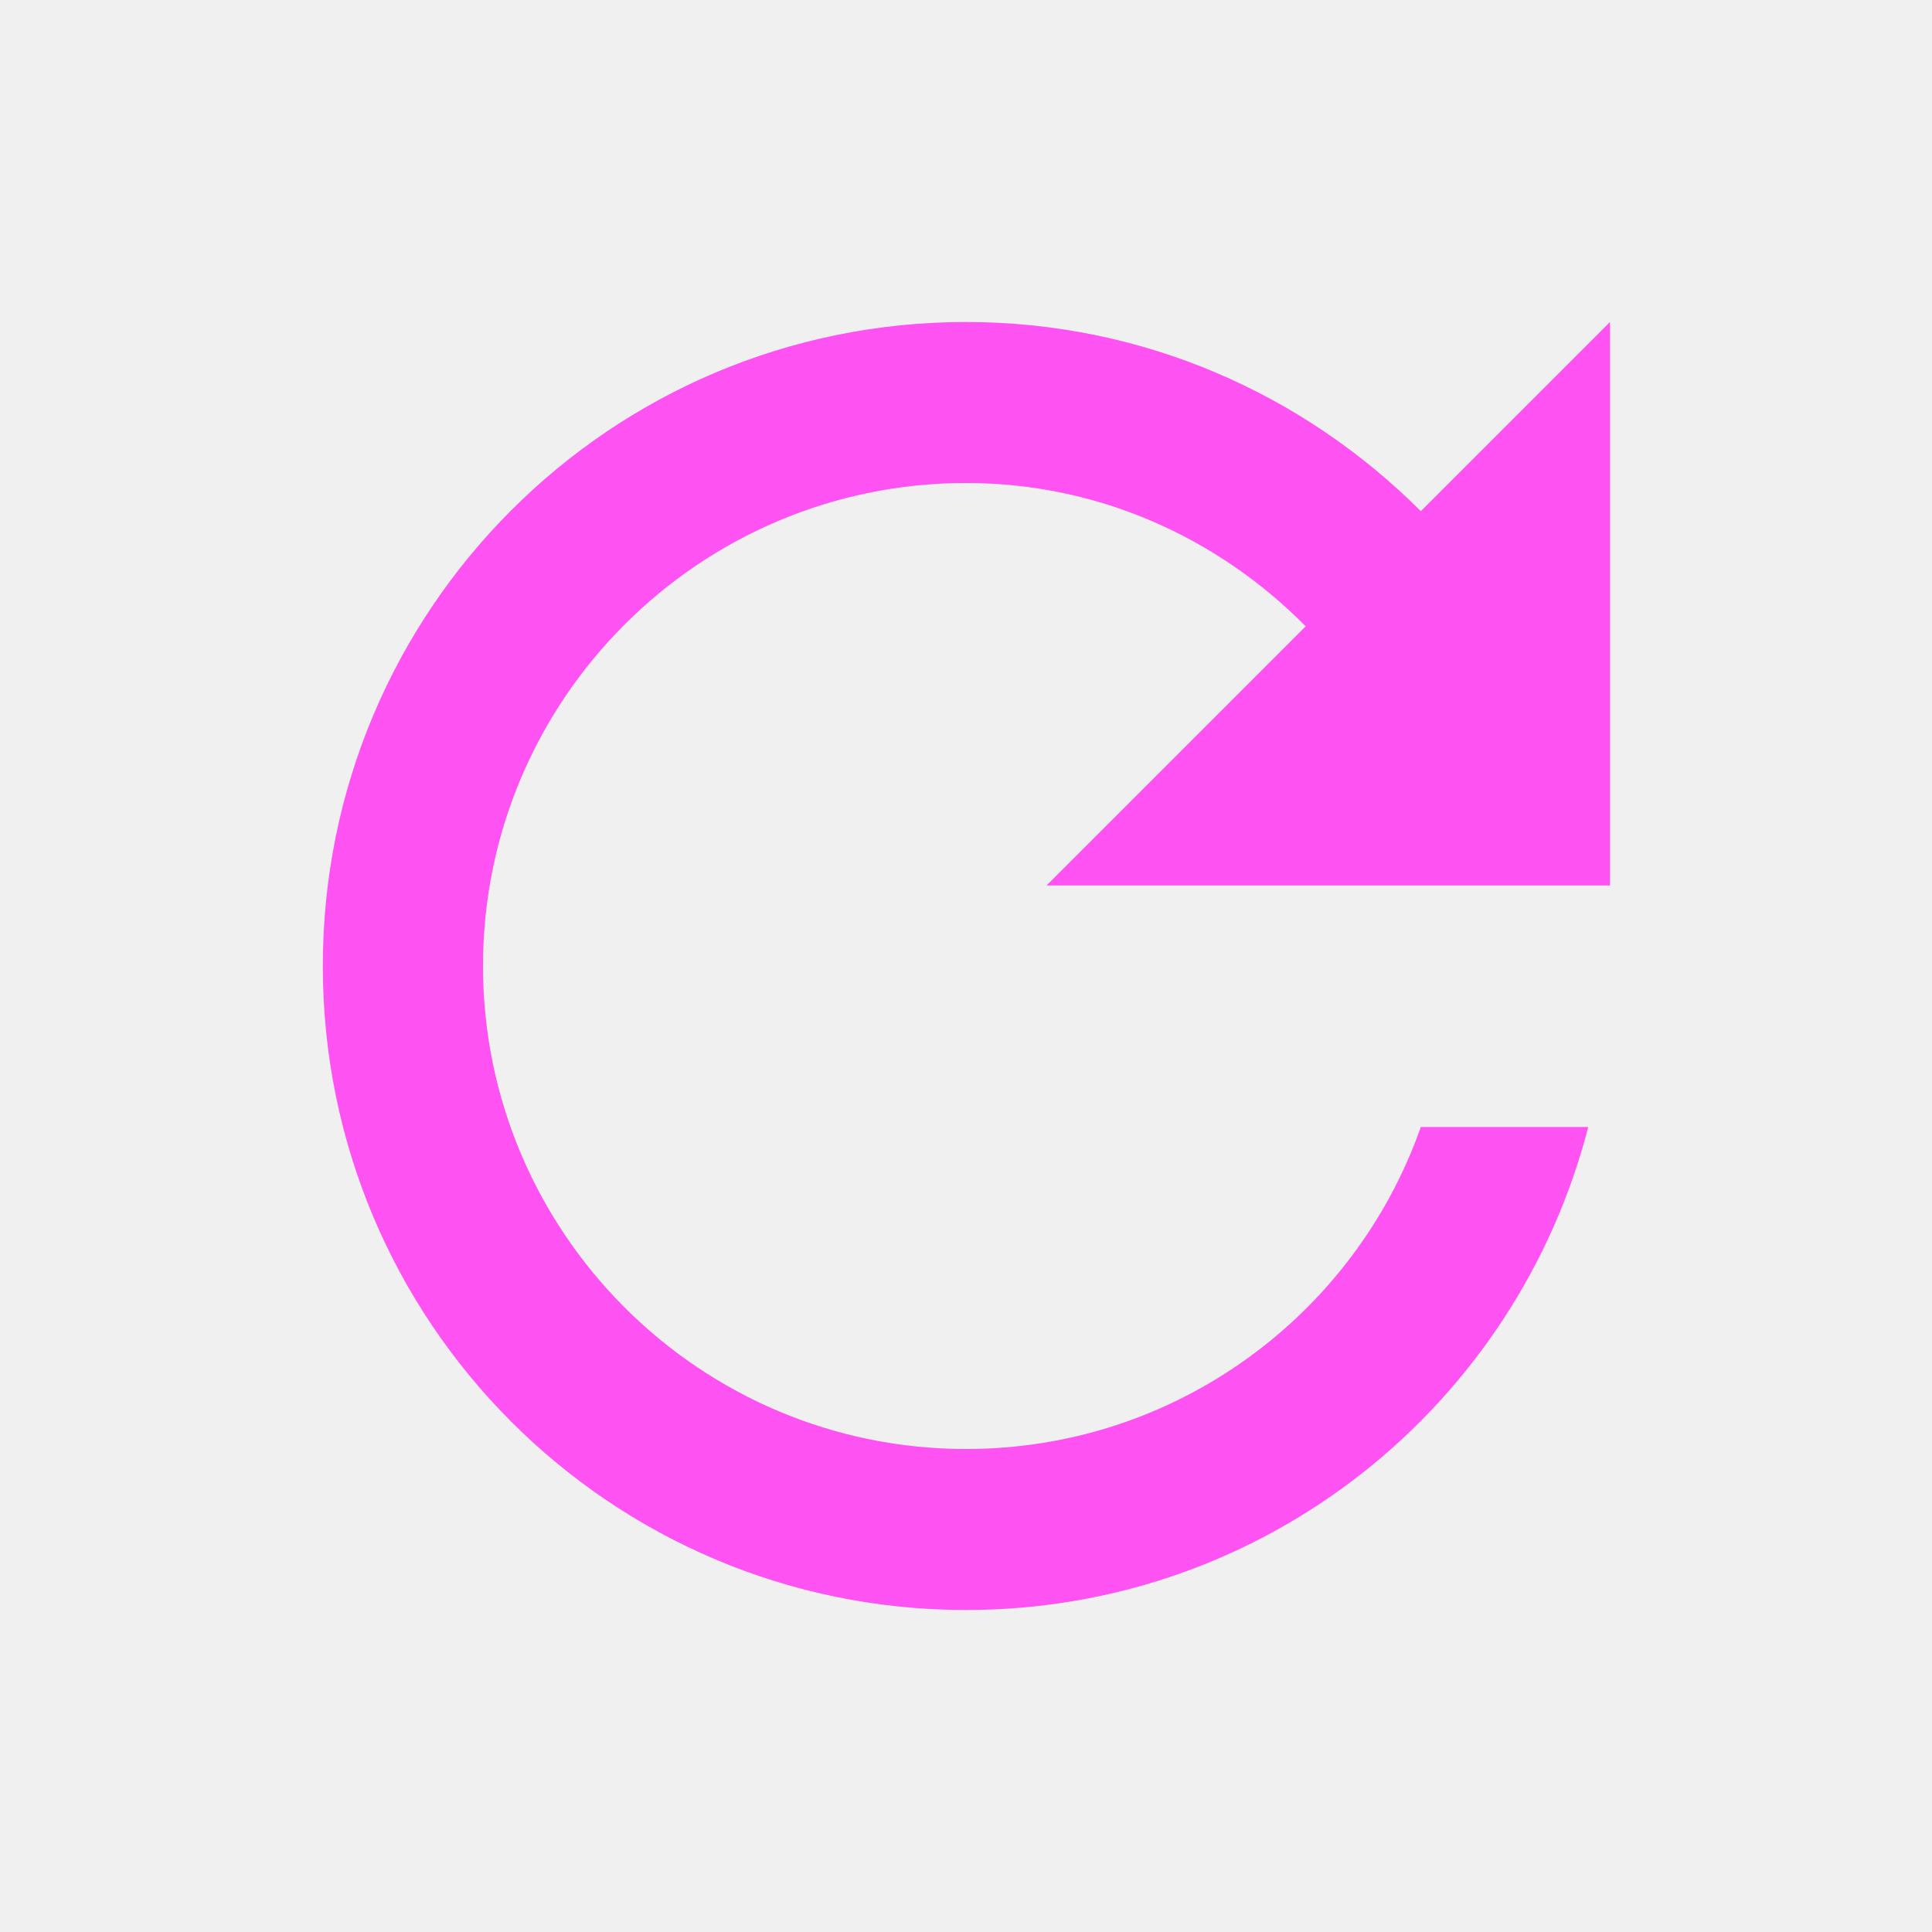
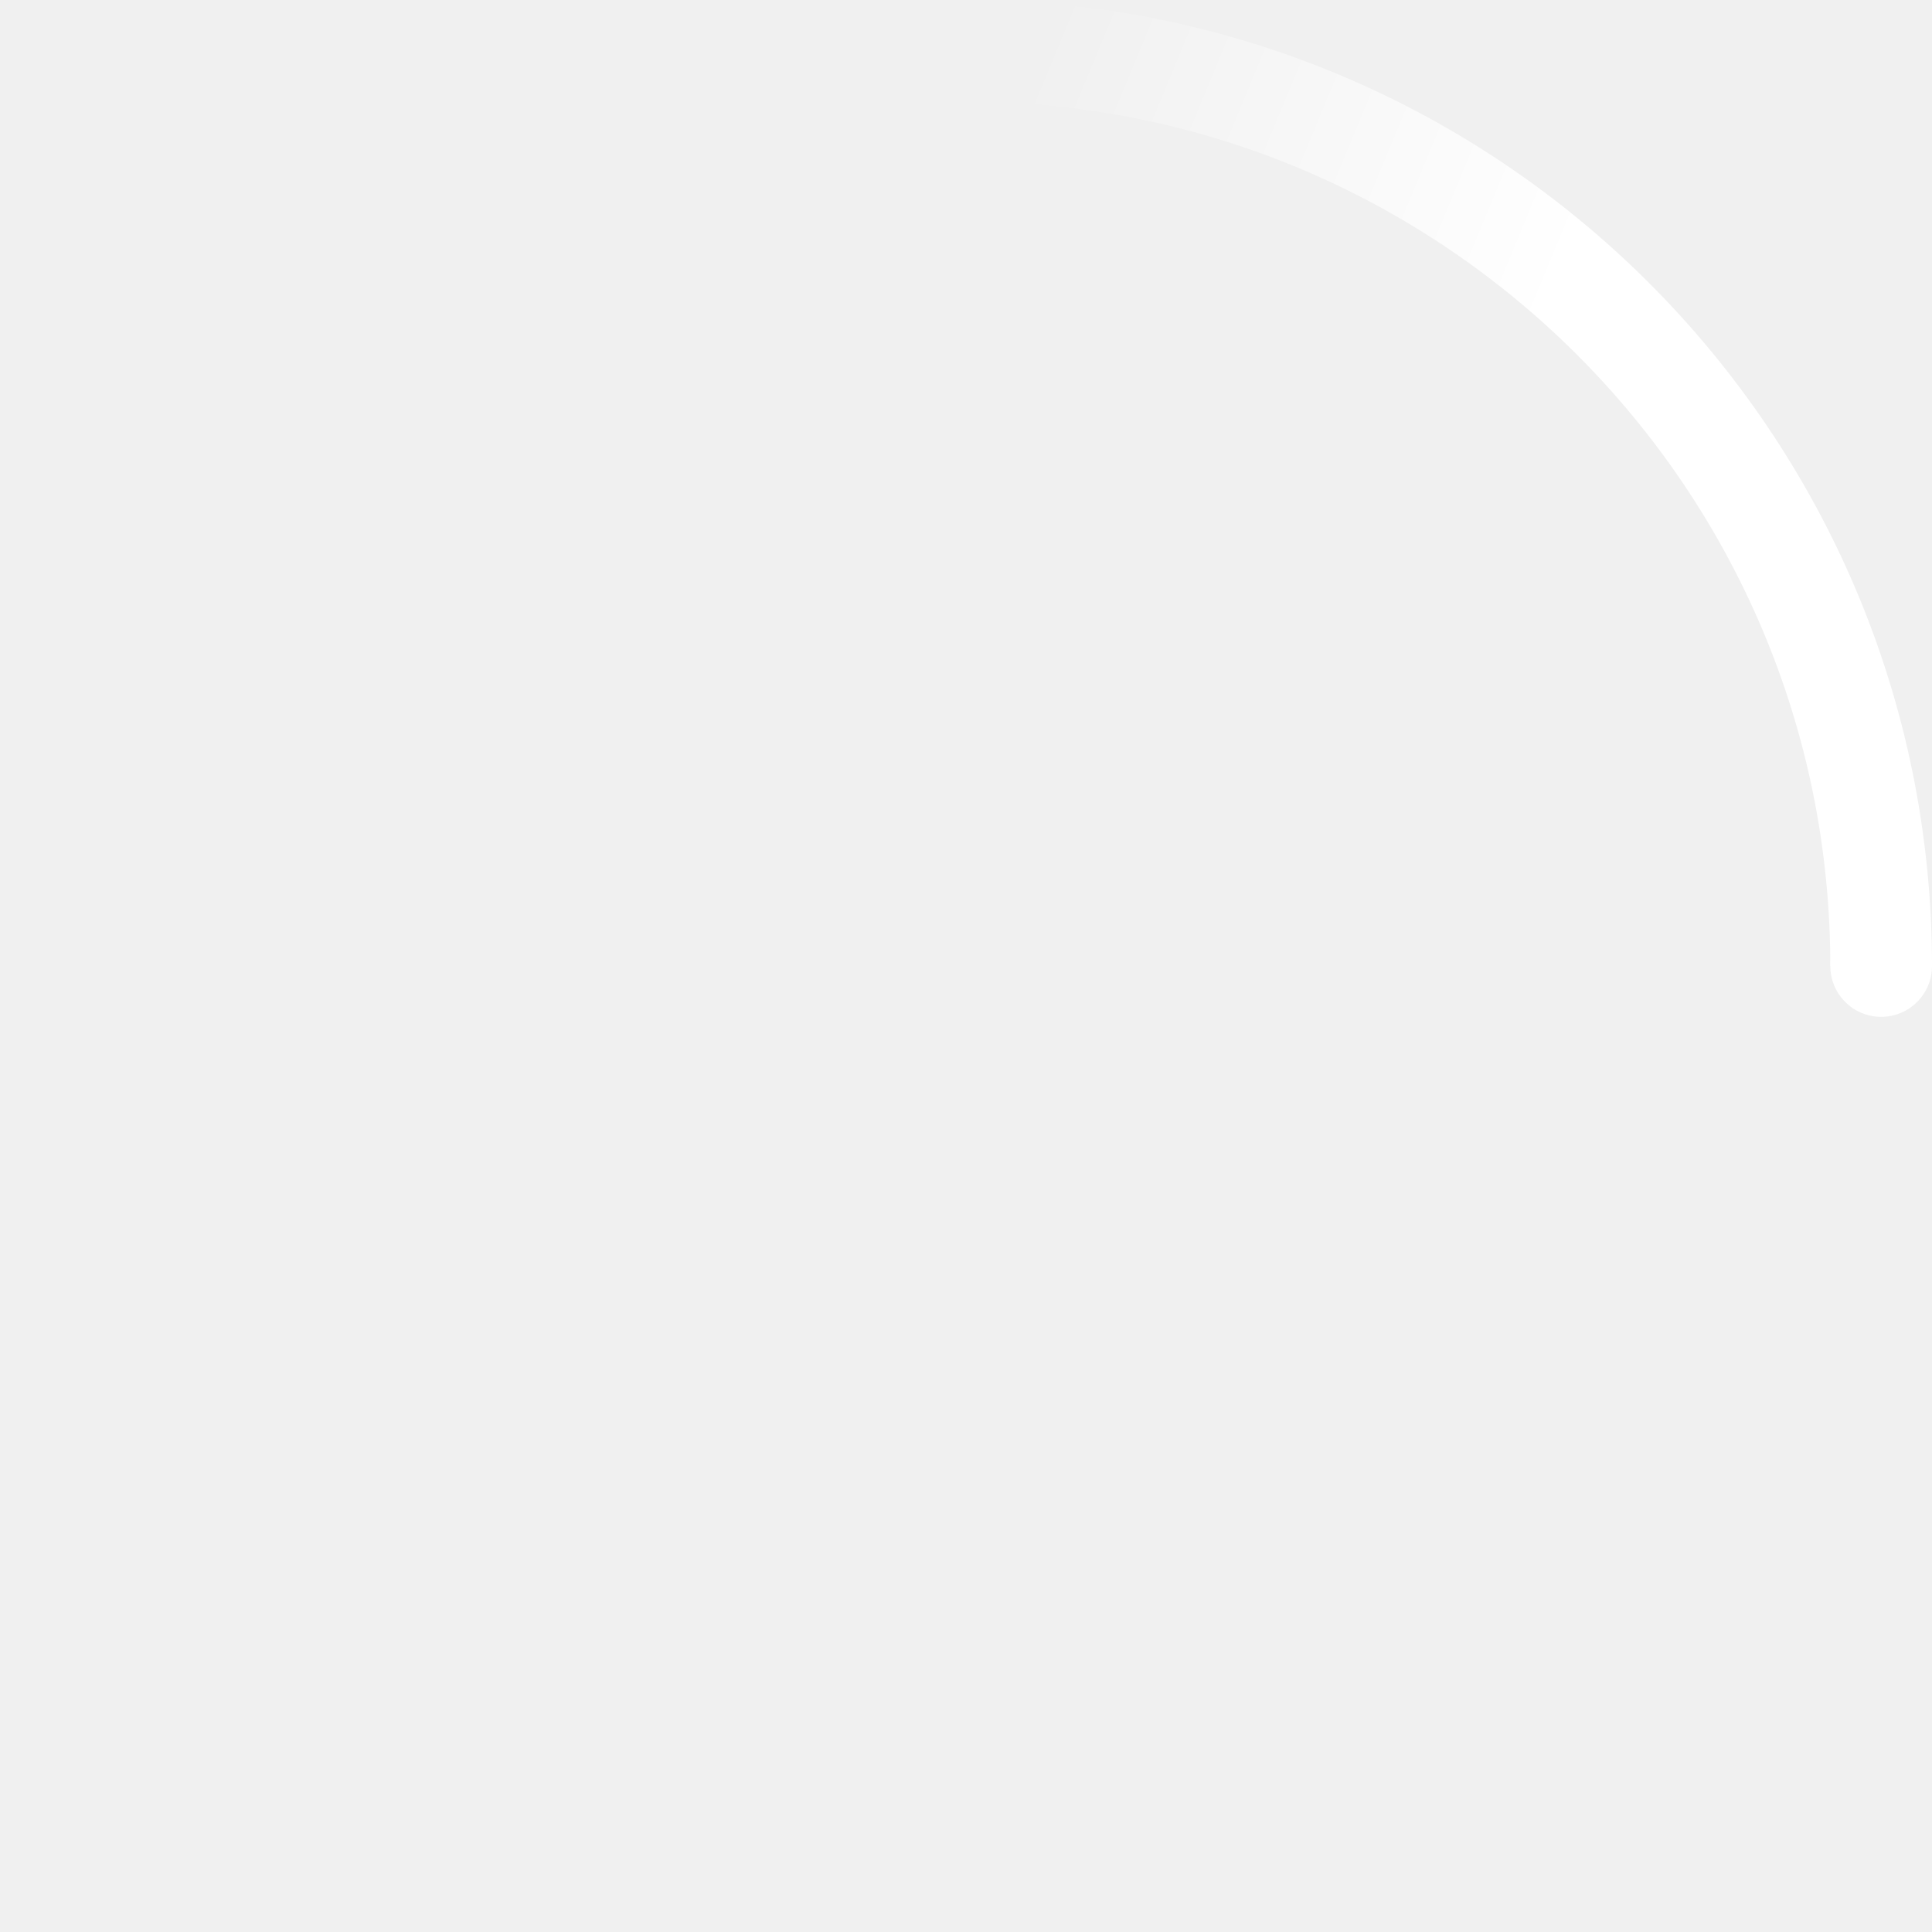
- <svg xmlns="http://www.w3.org/2000/svg" fill="#ff52f2" height="24" viewBox="0 0 24 24" width="24">
-   <path d="M17.65 6.35C16.2 4.9 14.21 4 12 4c-4.42 0-7.99 3.58-7.99 8s3.57 8 7.99 8c3.73 0 6.84-2.55 7.73-6h-2.08c-.82 2.33-3.04 4-5.65 4-3.31 0-6-2.69-6-6s2.69-6 6-6c1.66 0 3.14.69 4.22 1.78L13 11h7V4l-2.35 2.35z" />
-   <path d="M0 0h24v24H0z" fill="none" />
+ <svg xmlns="http://www.w3.org/2000/svg" width="38" height="38" viewBox="0 0 38 38">
+   <defs>
+     <linearGradient x1="8.042%" y1="0%" x2="65.682%" y2="23.865%" id="a">
+       <stop stop-color="#fff" stop-opacity="0" offset="0%" />
+       <stop stop-color="#fff" stop-opacity=".631" offset="63.146%" />
+       <stop stop-color="#fff" offset="100%" />
+     </linearGradient>
+   </defs>
+   <g fill="none" fill-rule="evenodd">
+     <g transform="translate(1 1)">
+       <path d="M36 18c0-9.94-8.06-18-18-18" id="Oval-2" stroke="url(#a)" stroke-width="2">
+         <animateTransform attributeName="transform" type="rotate" from="0 18 18" to="360 18 18" dur="0.9s" repeatCount="indefinite" />
+       </path>
+       <circle fill="#fff" cx="36" cy="18" r="1">
+         <animateTransform attributeName="transform" type="rotate" from="0 18 18" to="360 18 18" dur="0.9s" repeatCount="indefinite" />
+       </circle>
+     </g>
+   </g>
</svg>
